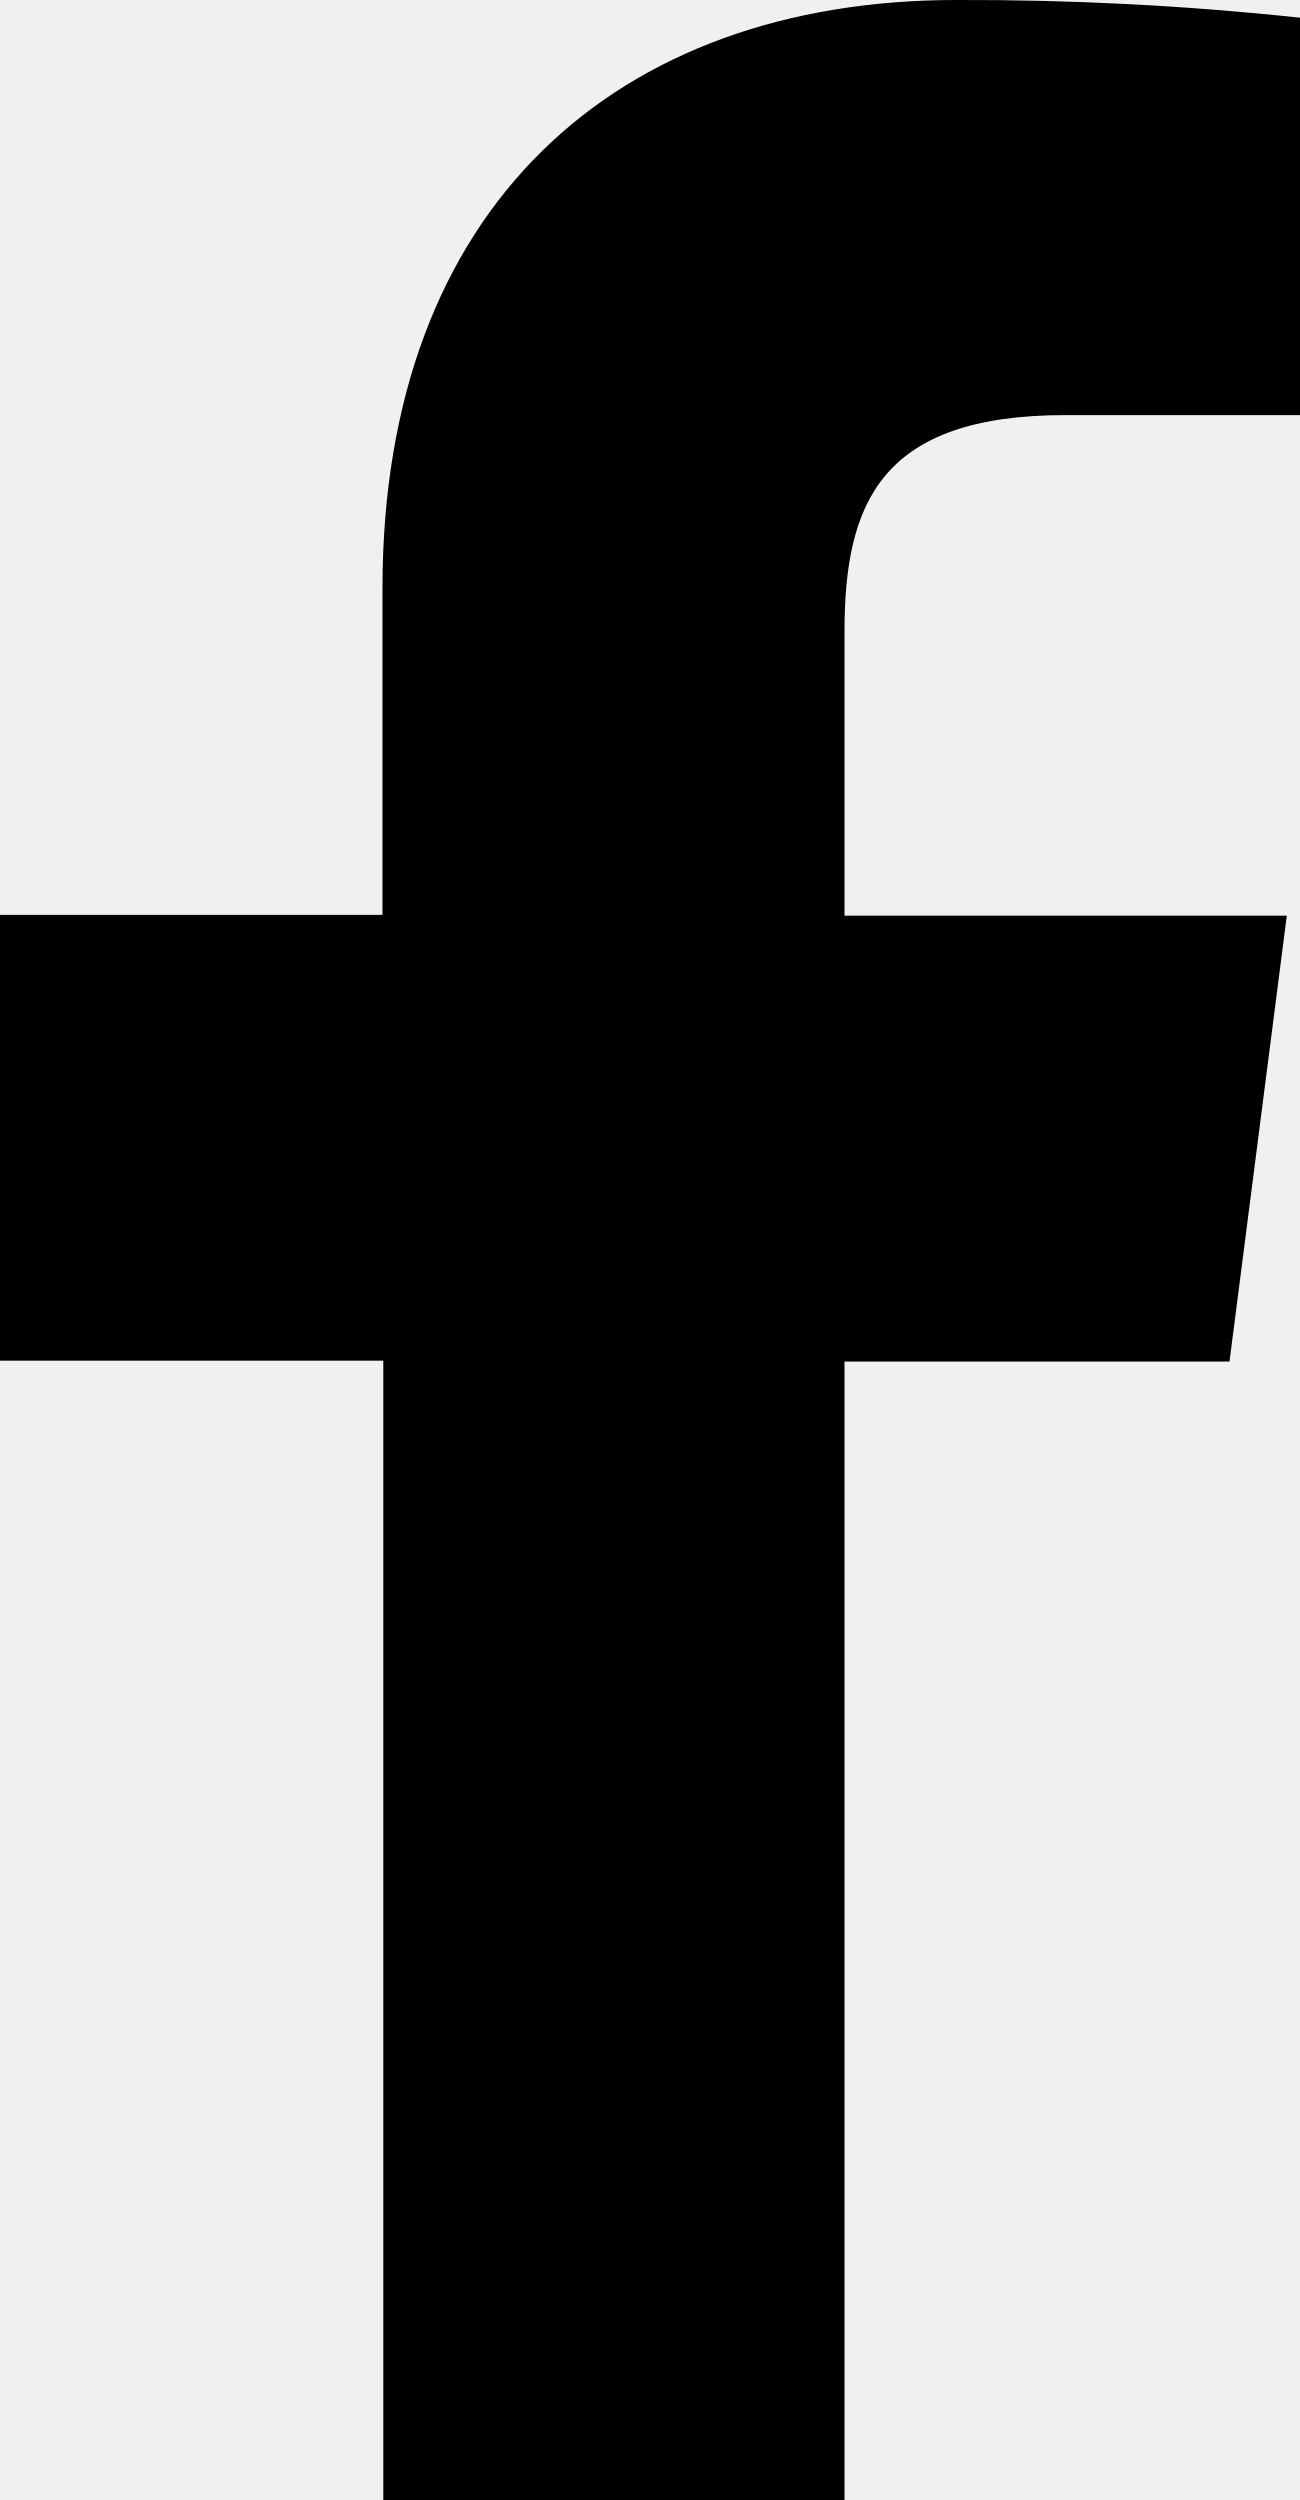
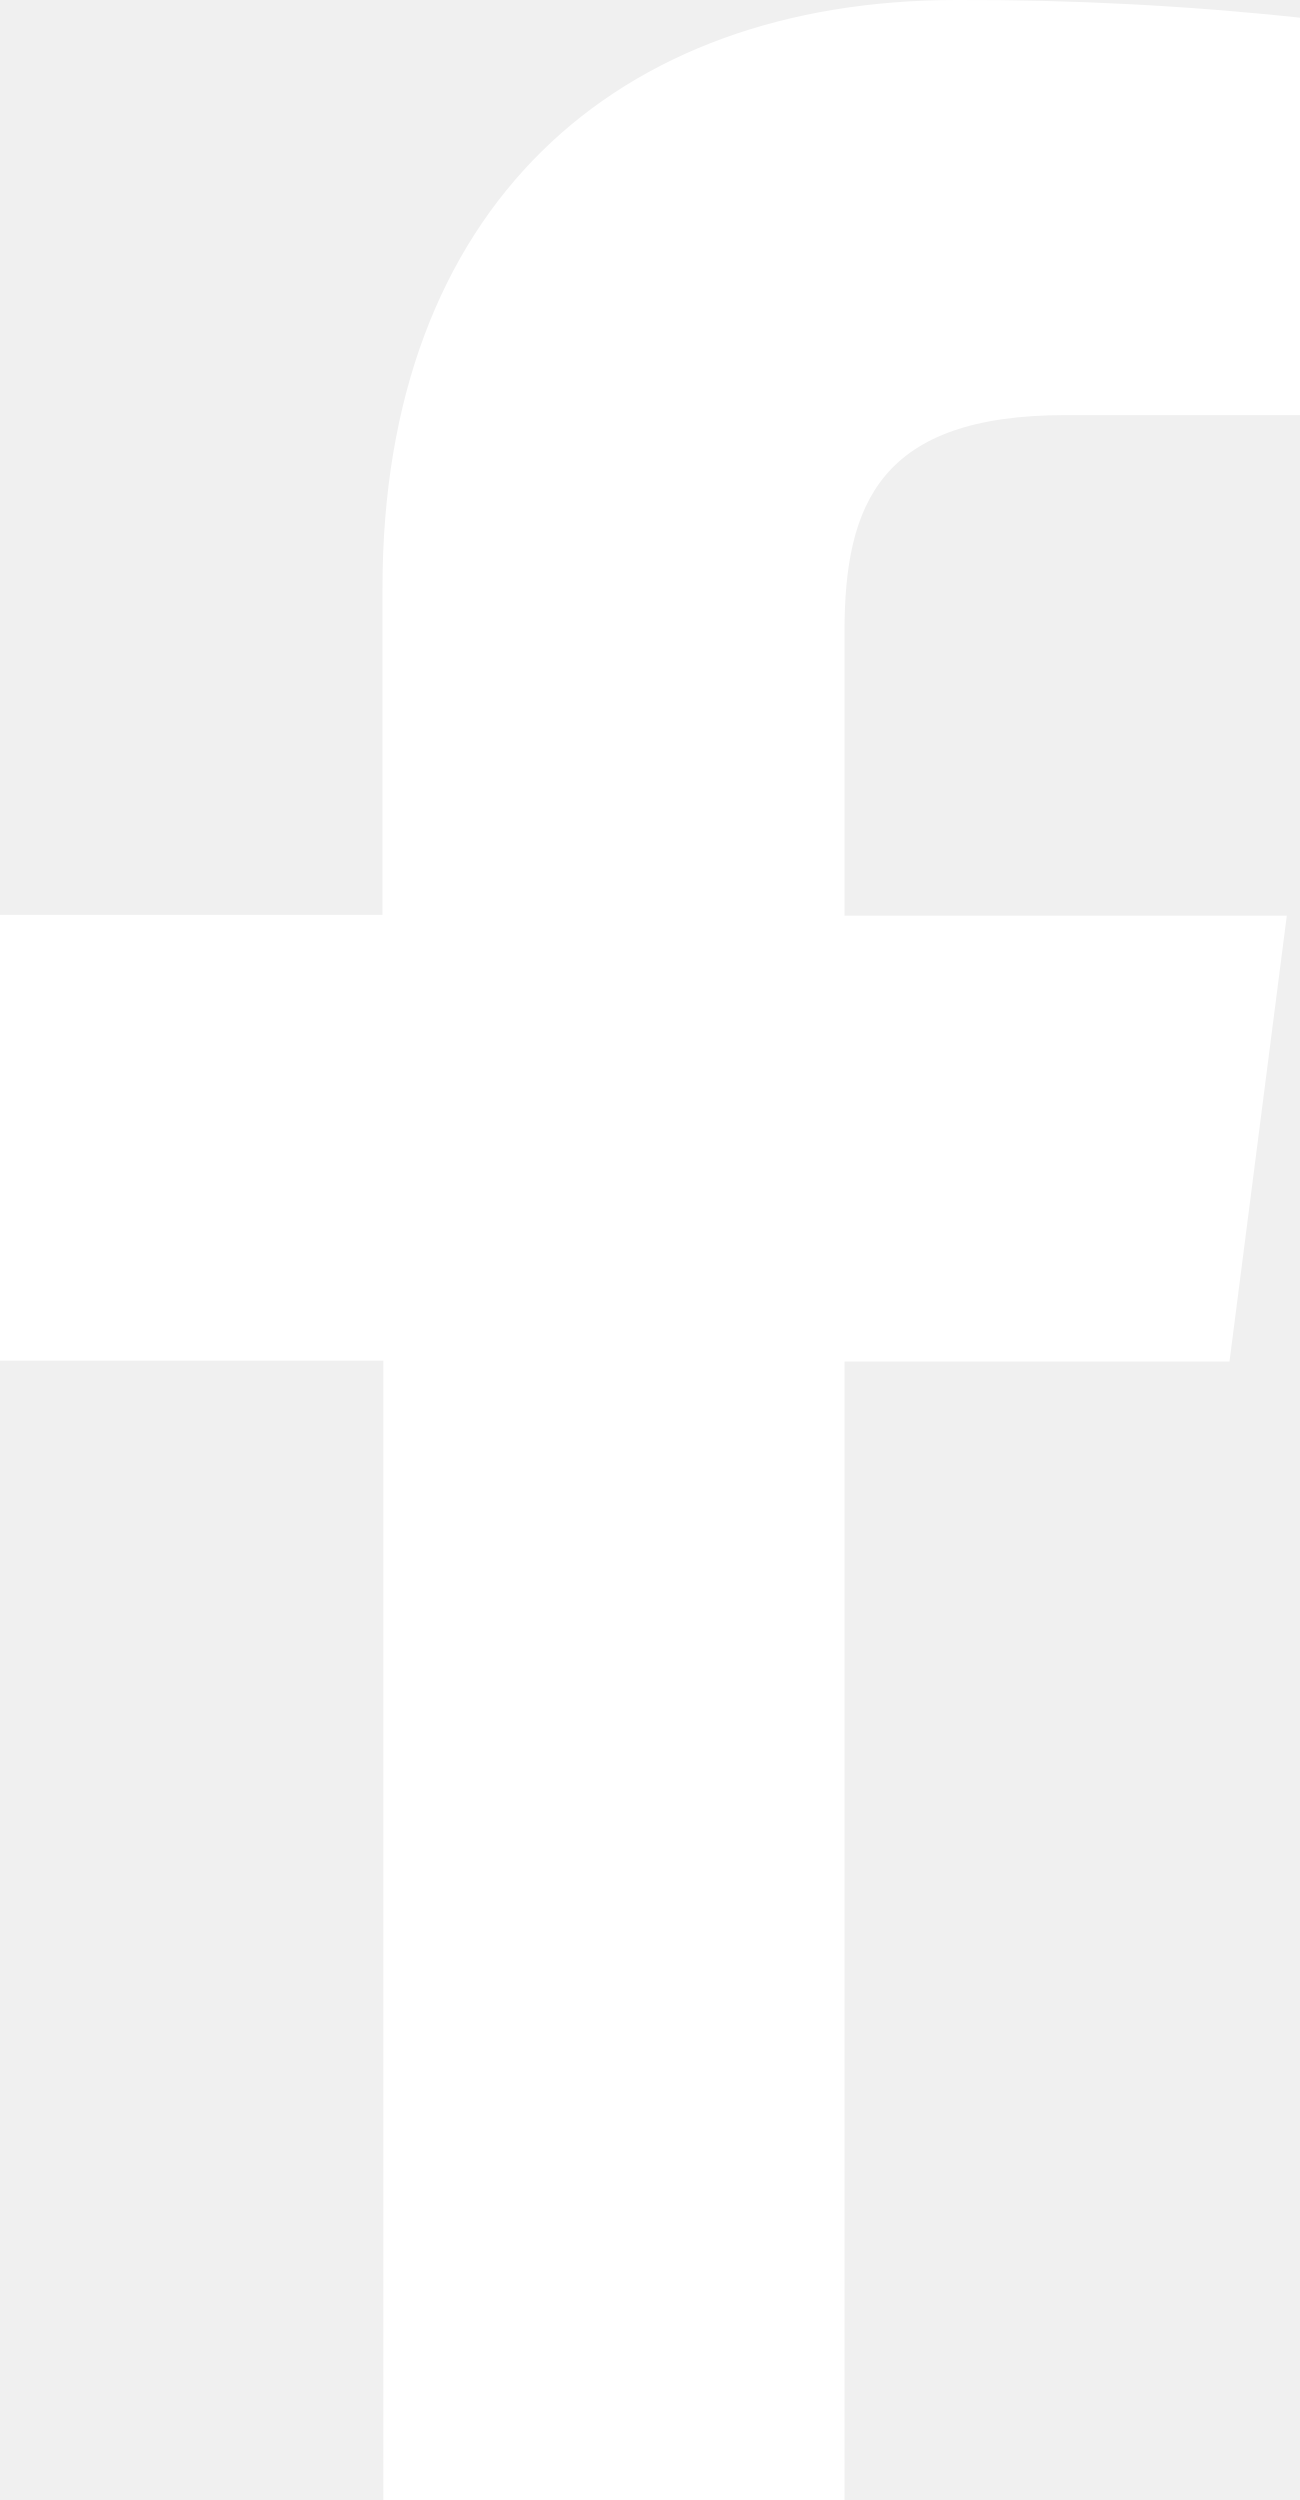
<svg xmlns="http://www.w3.org/2000/svg" width="13" height="25" viewBox="0 0 13 25" fill="none">
-   <path d="M8.445 25V13.615H12.295L12.868 9.157H8.445V6.318C8.445 5.032 8.805 4.151 10.655 4.151H13V0.177C11.859 0.055 10.712 -0.004 9.565 0C6.162 0 3.825 2.073 3.825 5.878V9.149H0V13.607H3.833V25H8.445Z" fill="black" />
+   <path d="M8.445 25V13.615H12.295L12.868 9.157H8.445V6.318C8.445 5.032 8.805 4.151 10.655 4.151H13V0.177C11.859 0.055 10.712 -0.004 9.565 0C6.162 0 3.825 2.073 3.825 5.878V9.149H0V13.607H3.833V25H8.445Z" fill="white" />
</svg>
